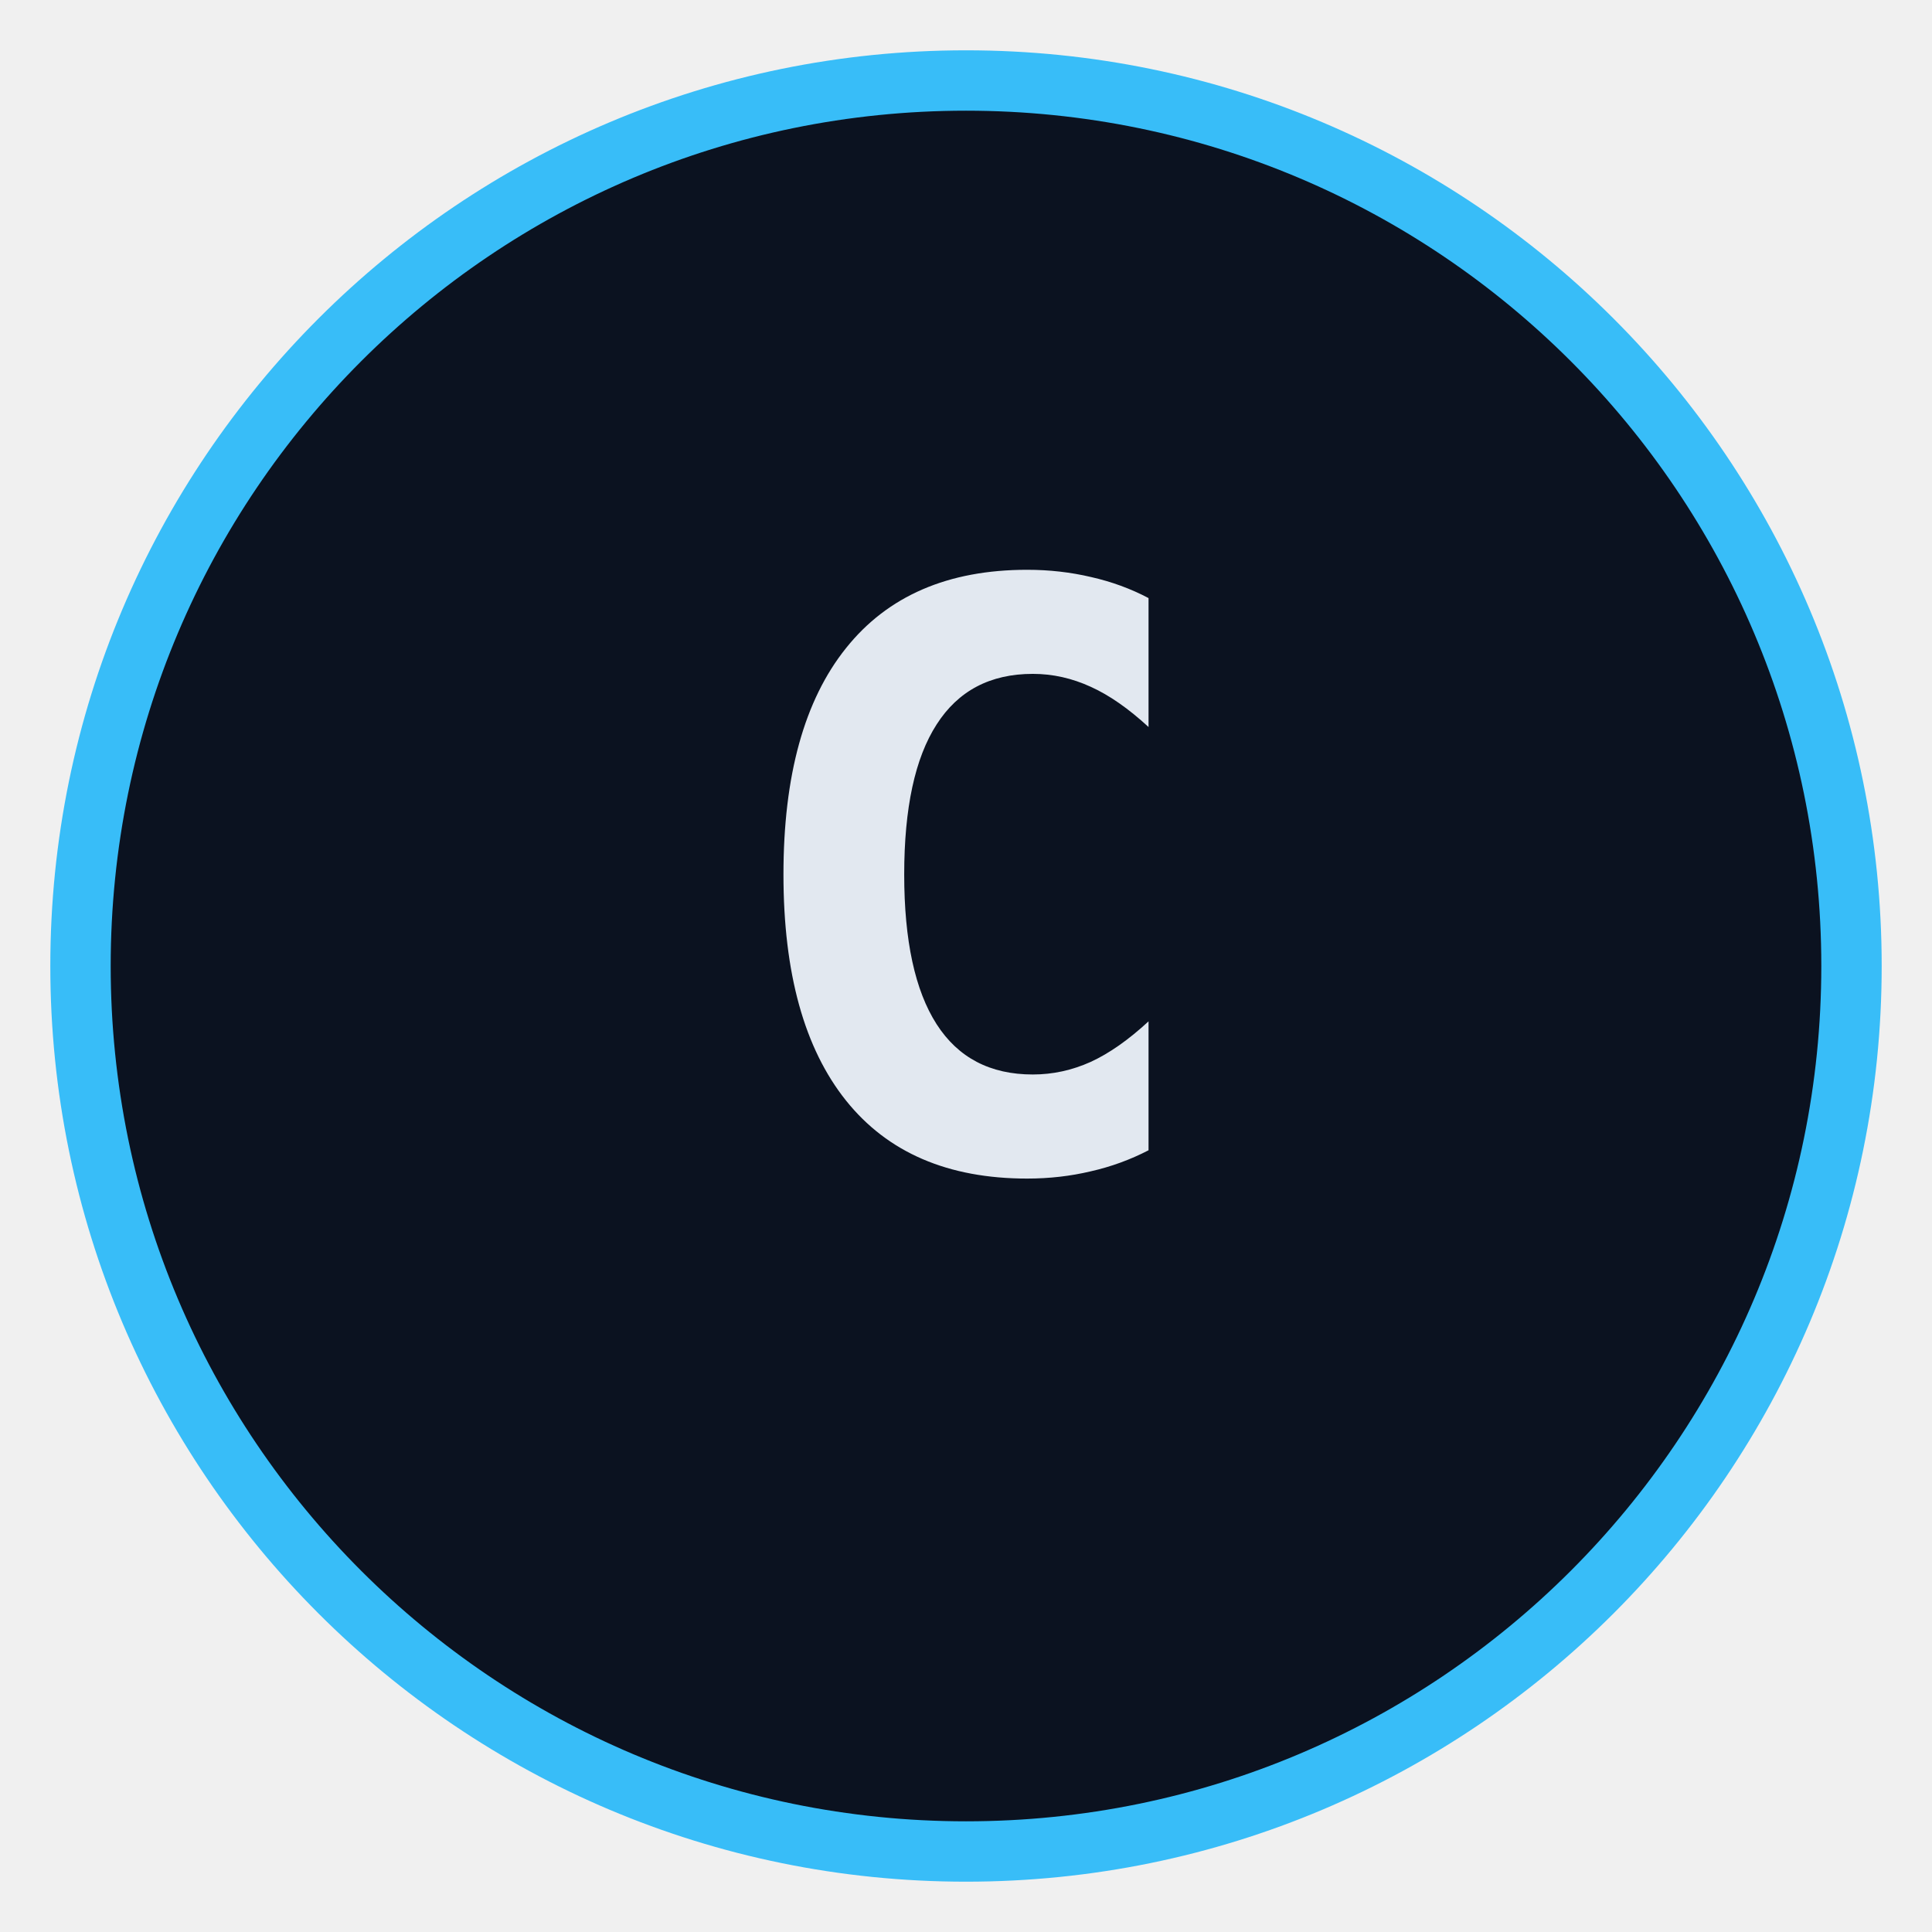
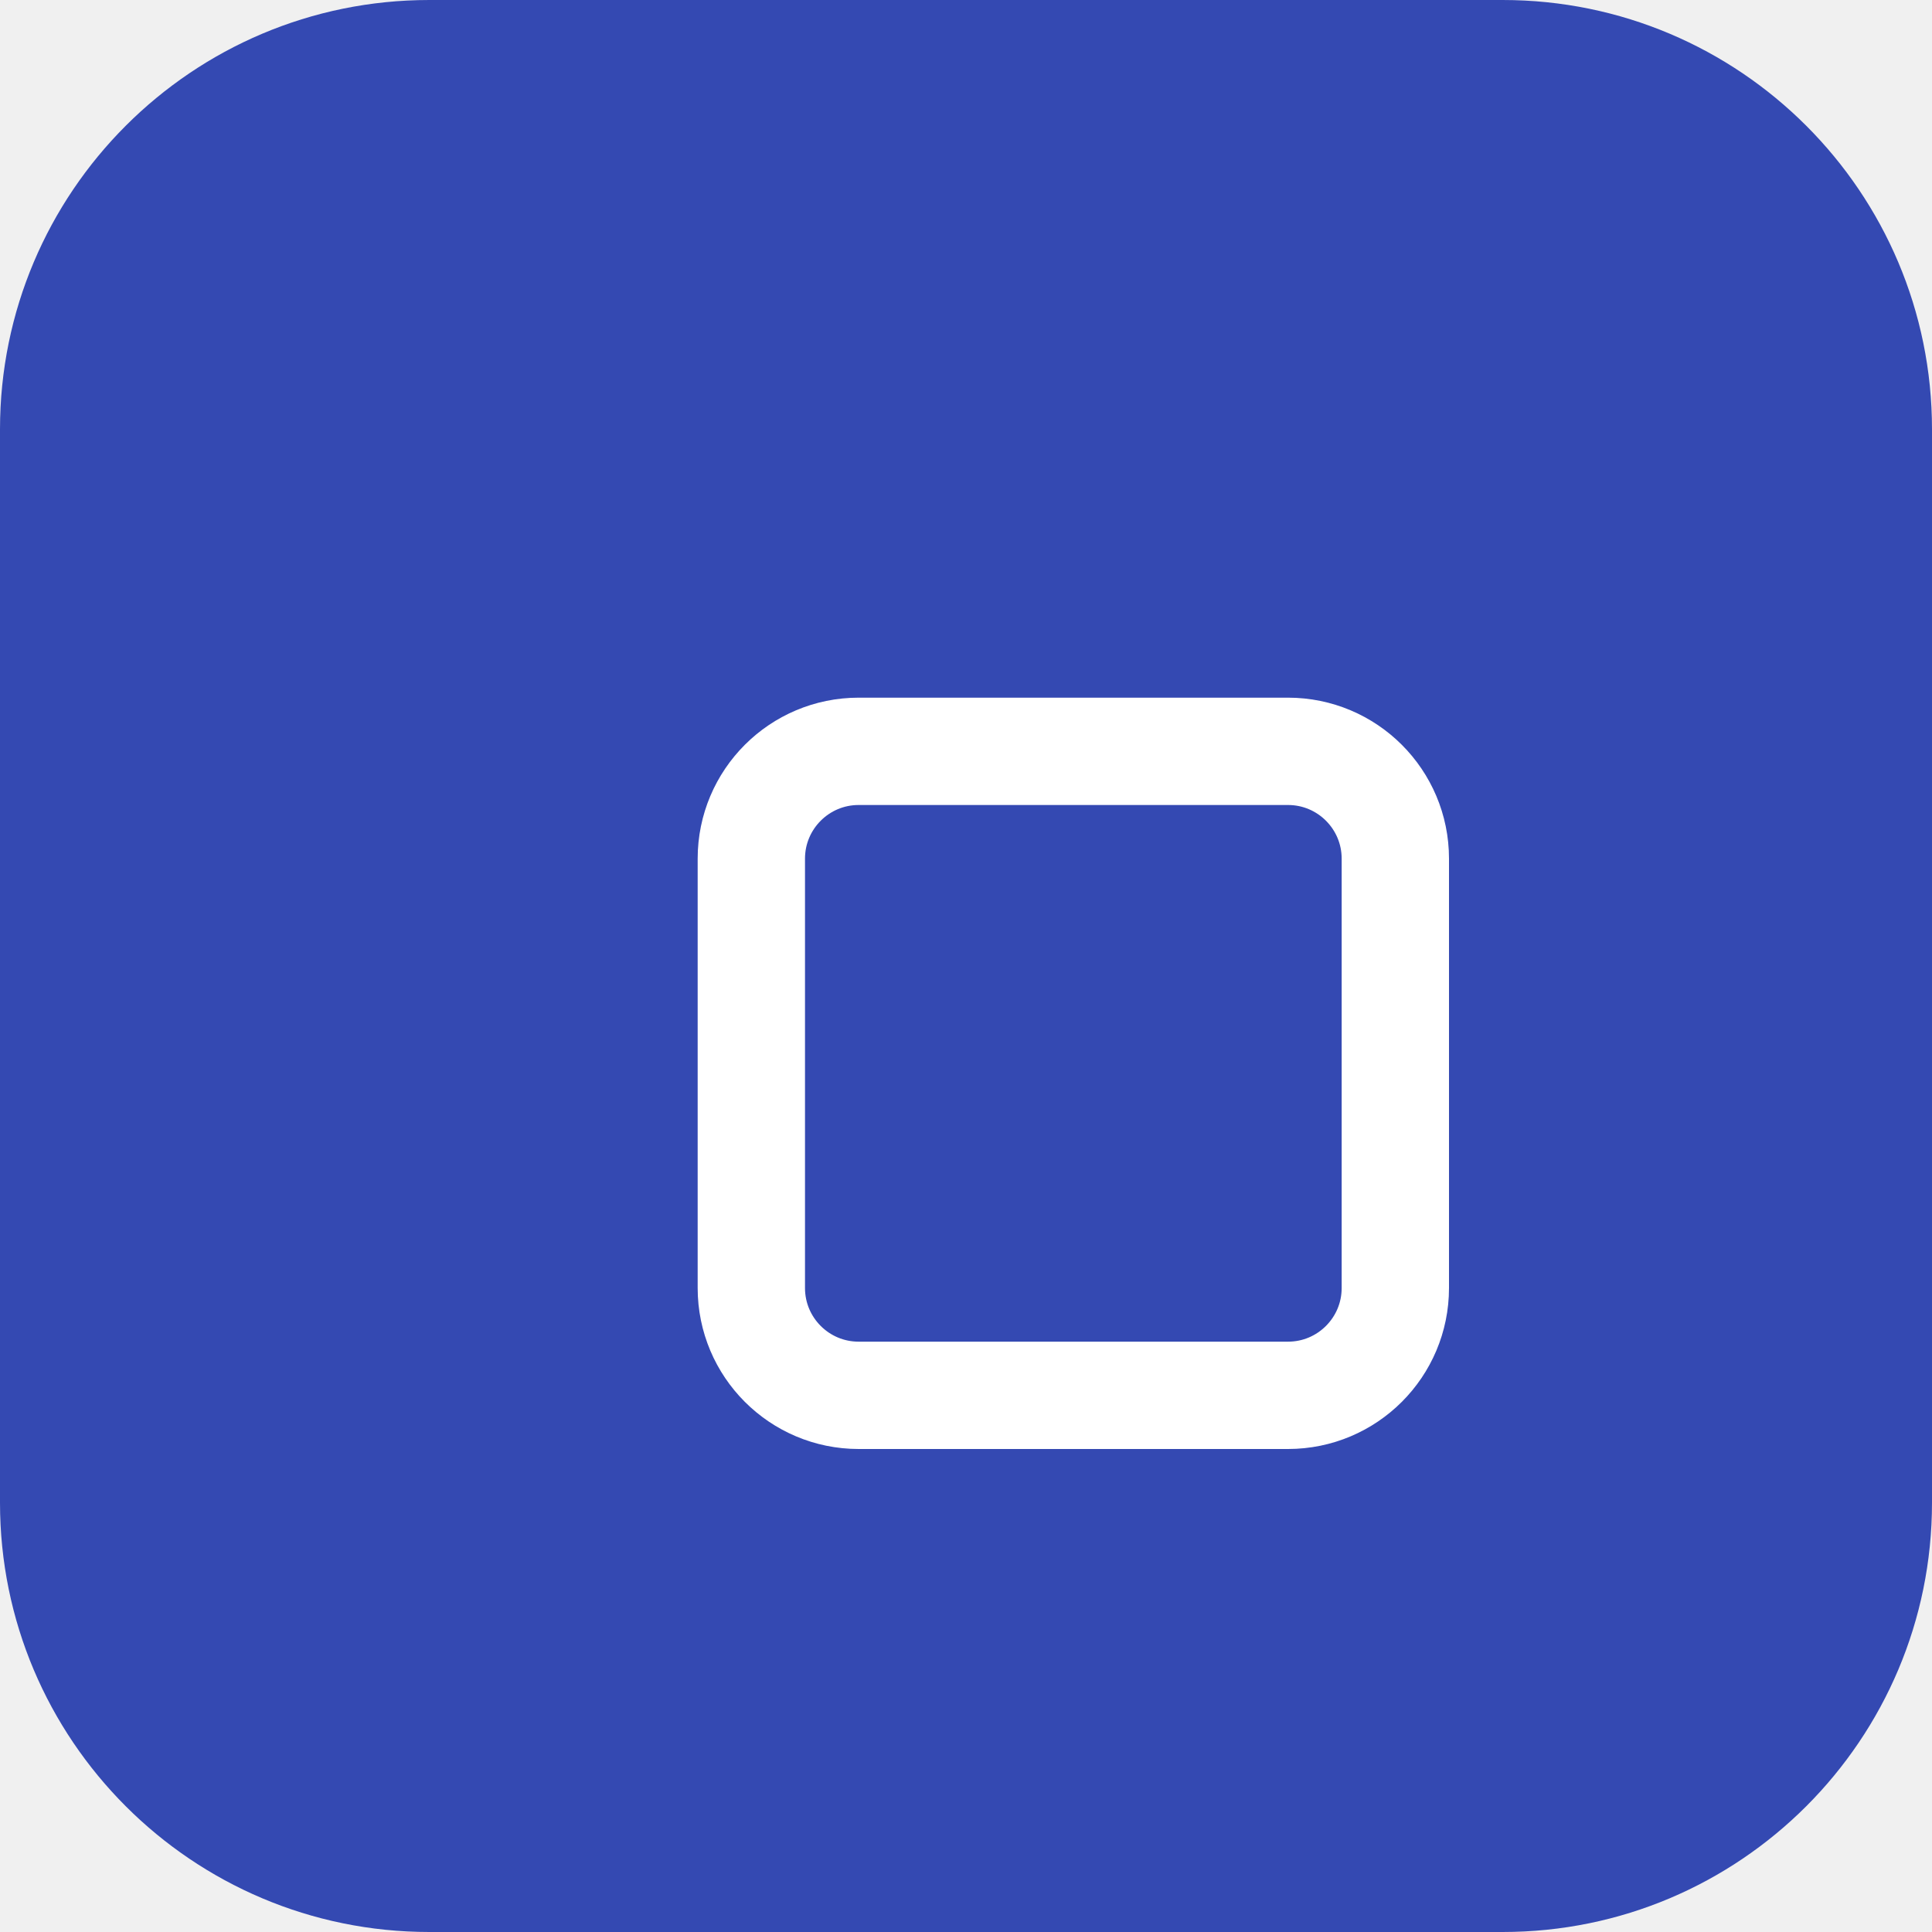
- <svg xmlns="http://www.w3.org/2000/svg" viewBox="0 0 96 96" role="img" aria-label="@delendai/contracts">
-   <circle cx="48" cy="48" r="44" fill="#0b1220" stroke="#38bdf8" stroke-width="3" />
-   <text x="48" y="58" font-family="ui-monospace, Menlo, Consolas, monospace" font-size="40" font-weight="700" text-anchor="middle" fill="#e2e8f0">C</text>
+ <svg xmlns="http://www.w3.org/2000/svg" viewBox="0 0 36 36" role="img" aria-label="contracts plugin logo">
+   <rect x="0" y="0" width="36" height="36" rx="8" fill="hsl(230 55% 45%)" />
+   <g transform="translate(8 8)" stroke="#fff" stroke-width="2" fill="none" stroke-linecap="round" stroke-linejoin="round">
+     <rect x="6" y="6" width="12" height="12" rx="2" />
+   </g>
</svg>
